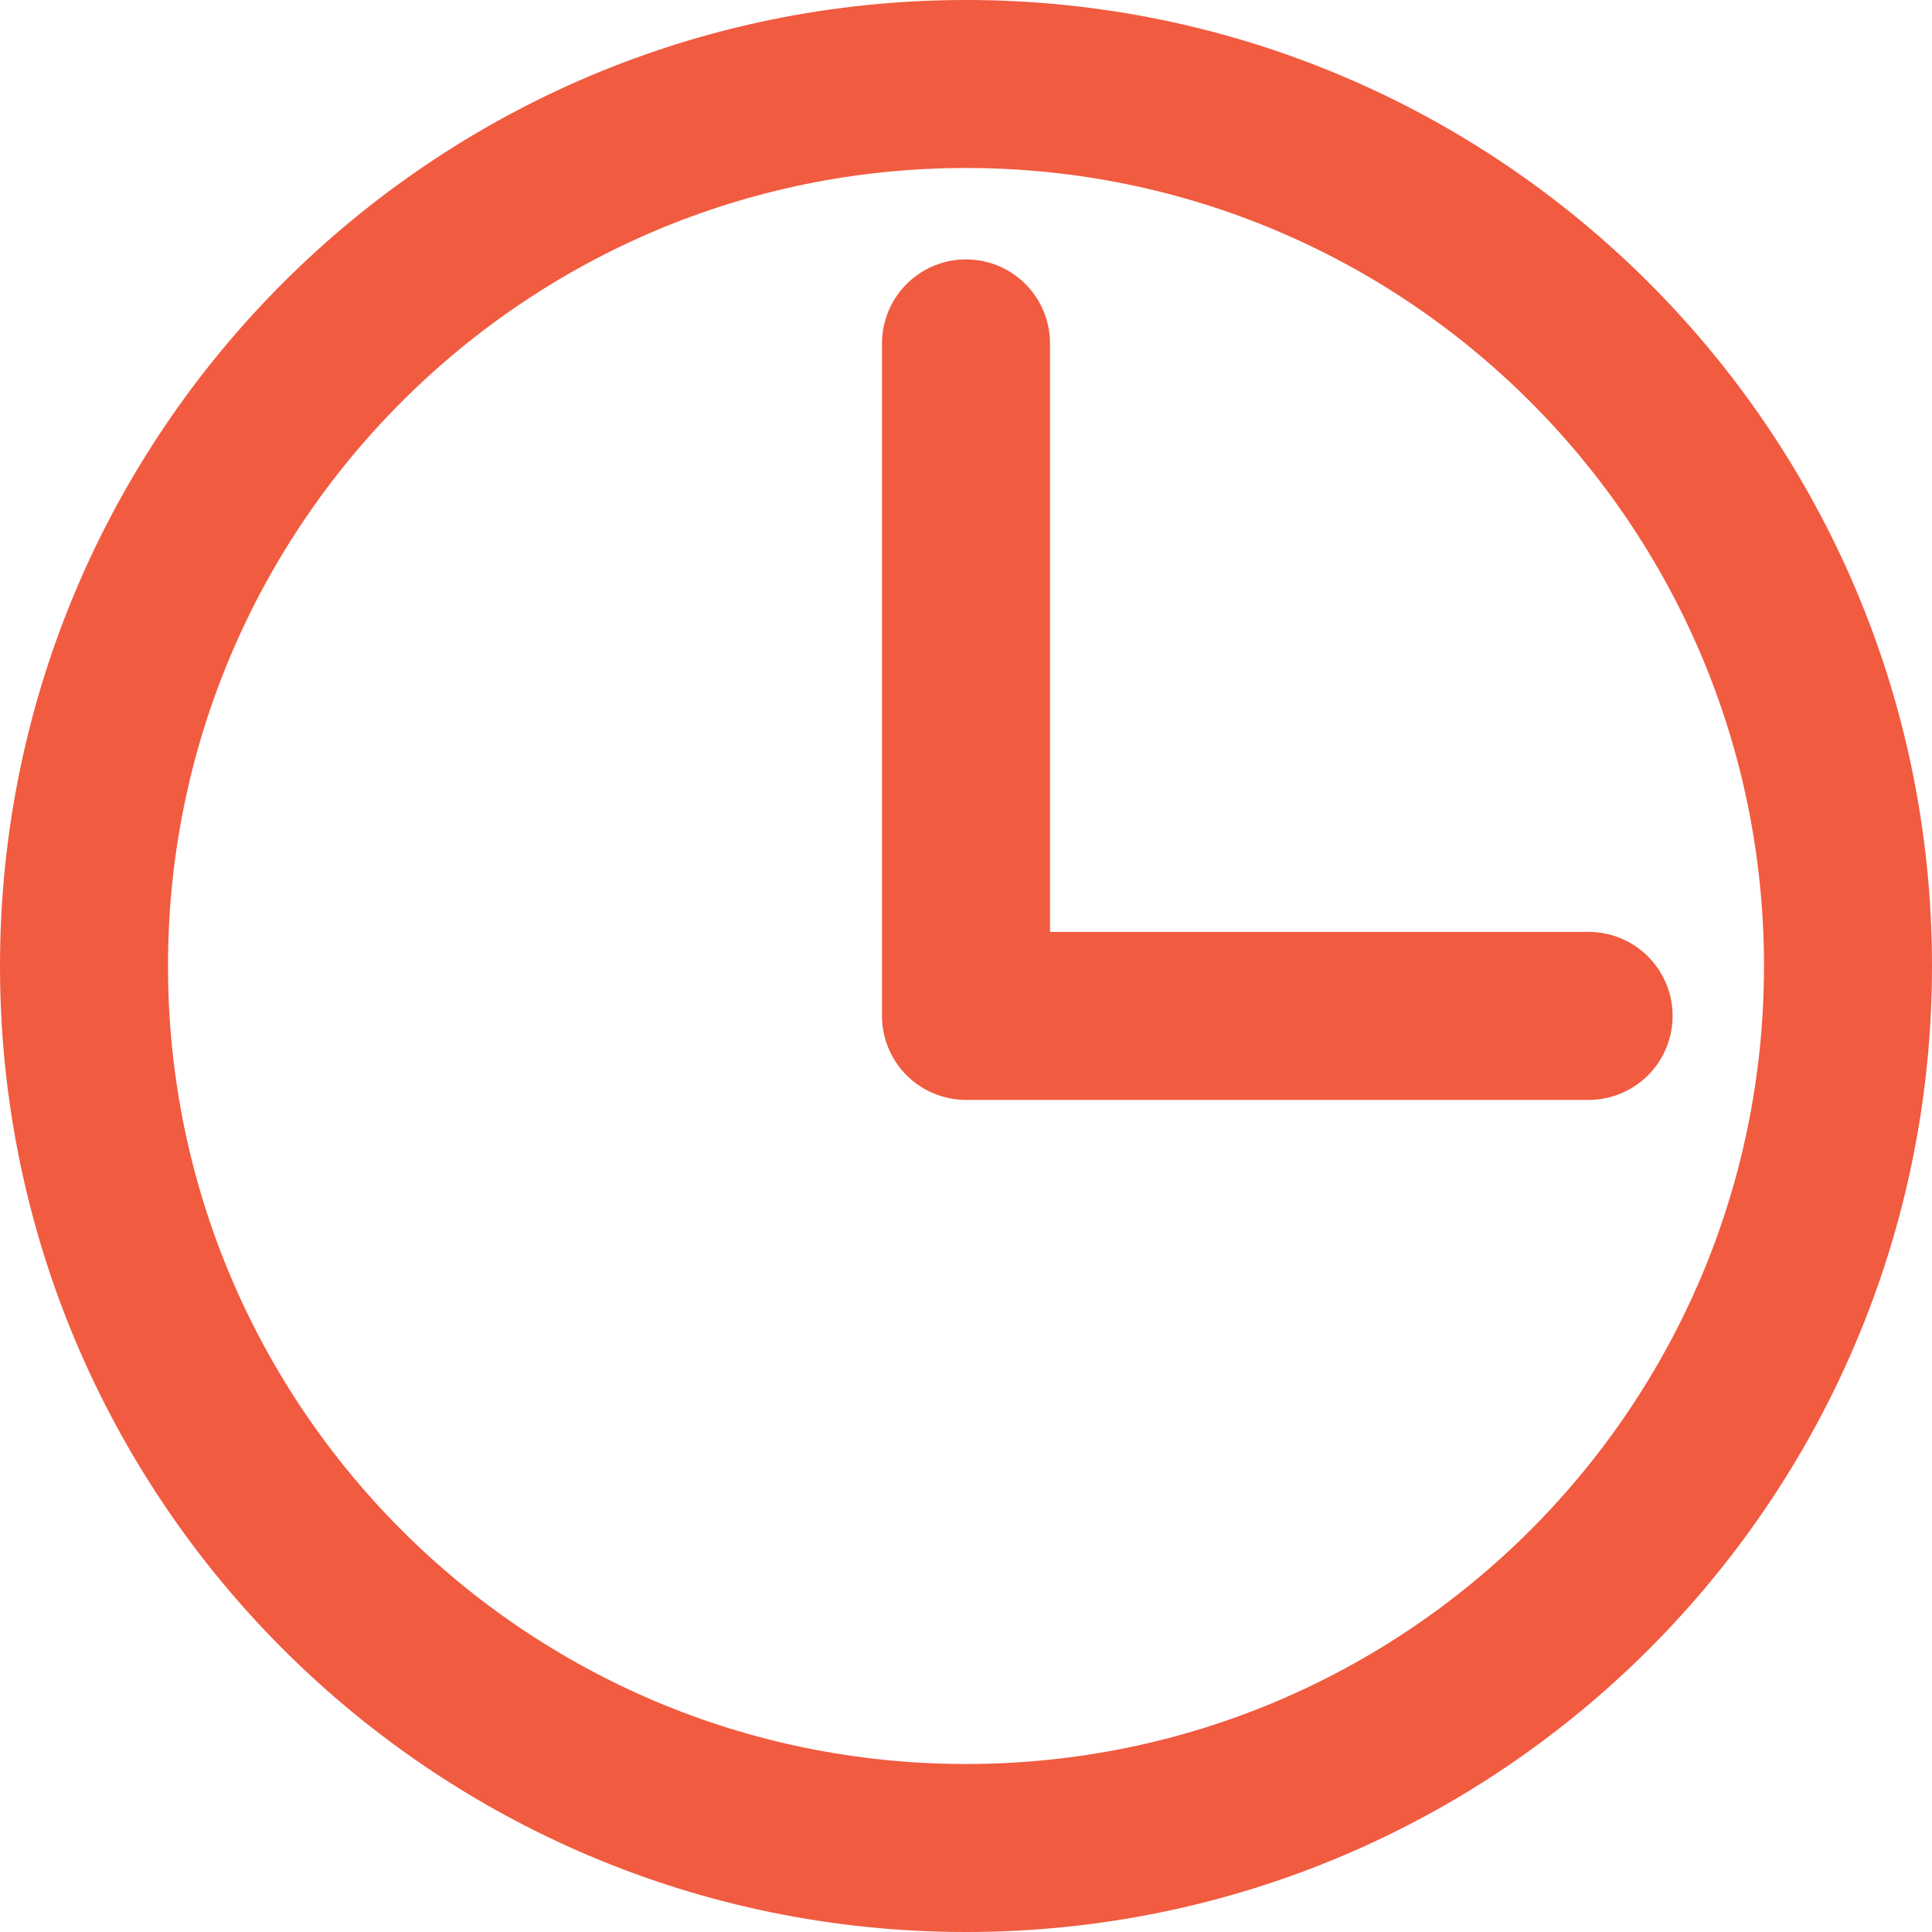
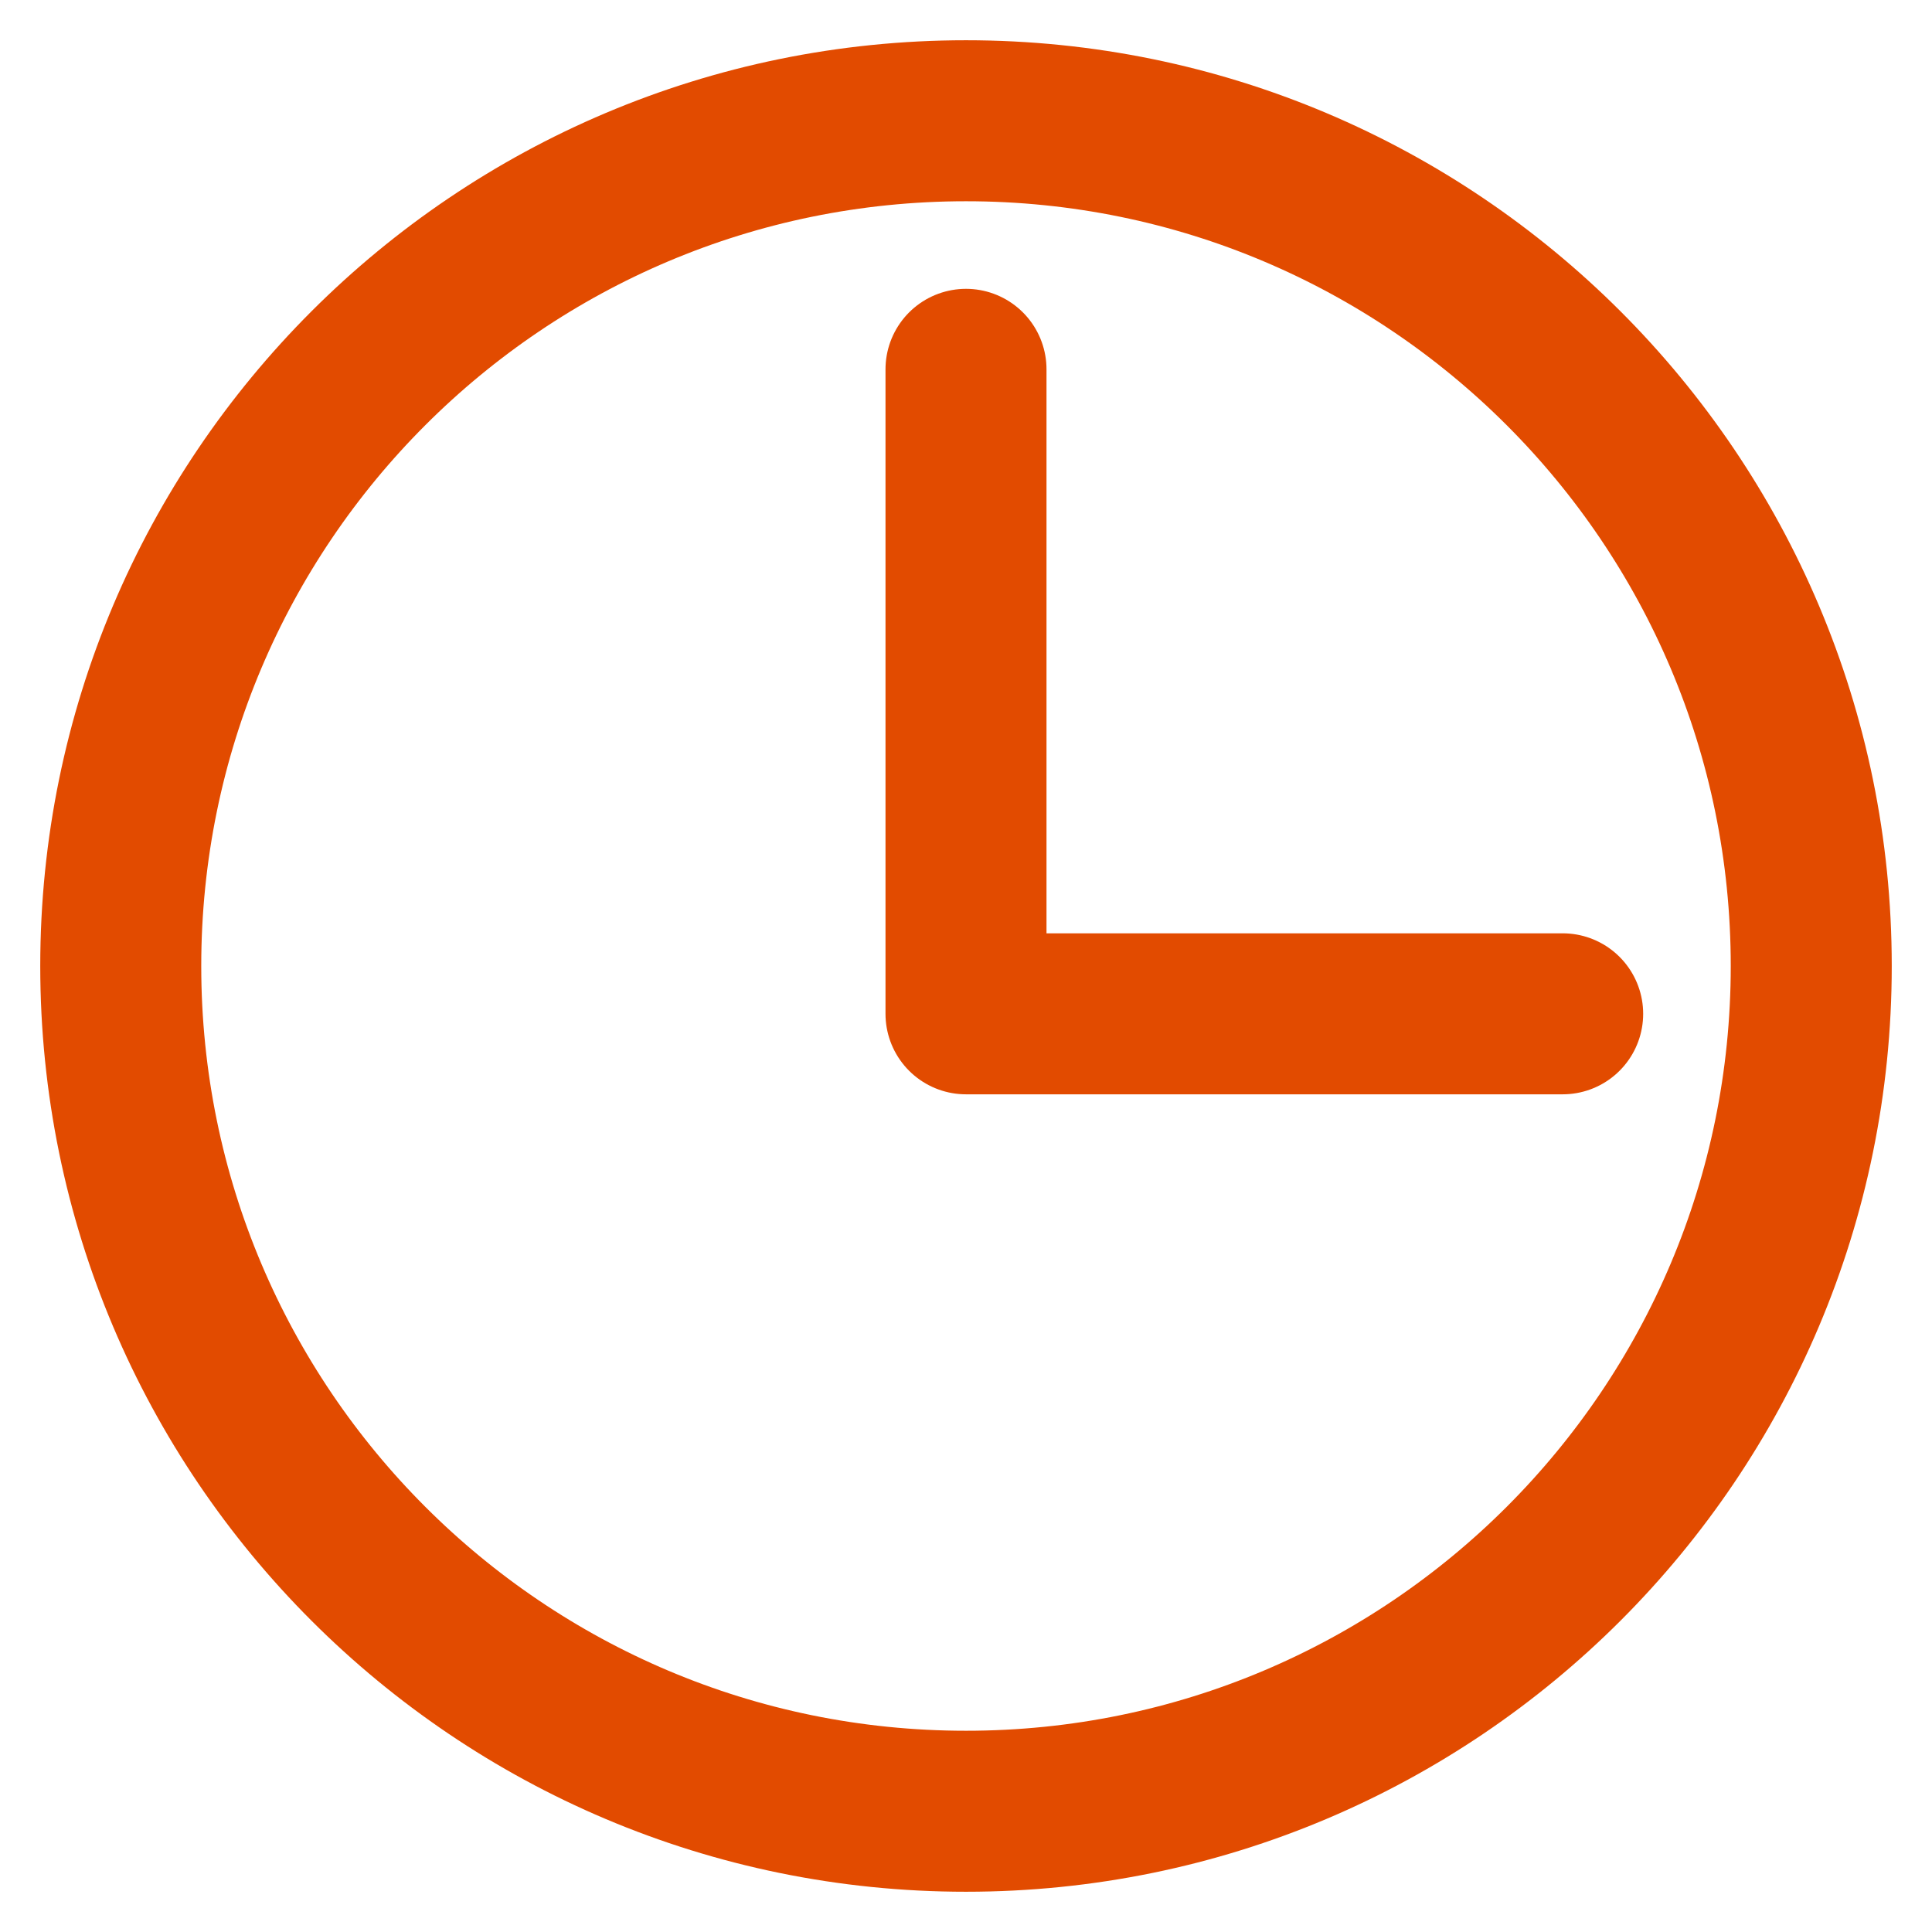
- <svg xmlns="http://www.w3.org/2000/svg" class="upf-icon upf-icon-clock" width="23px" height="23px" viewBox="40 18 23 23" version="1.1">
+ <svg xmlns="http://www.w3.org/2000/svg" class="upf-icon upf-icon-clock" width="24px" height="24px" viewBox="0 0 24 24" version="1.1">
  <defs />
-   <g stroke="none" stroke-width="1" fill="none" fill-rule="evenodd" transform="translate(41, 19)">
-     <circle id="Oval-14" stroke="#F15B40" stroke-width="2" cx="10.5" cy="10.5" r="10.5" />
-     <polyline id="Path-16" stroke="#F15B40" stroke-width="2" stroke-linecap="round" stroke-linejoin="round" points="10.5 3.088 10.5 11.094 17.912 11.094" />
+   <g stroke="none" stroke-width="1" fill="none" fill-rule="evenodd">
+     <g stroke="#E24B00" stroke-width="2">
+       <g transform="translate(1.5, 1.5)">
+         <circle id="Oval-14" cx="10.5" cy="10.5" r="10.5" />
+         <polyline id="Path-16" stroke-linecap="round" stroke-linejoin="round" points="10.5 3.088 10.5 11.094 17.912 11.094" />
+       </g>
+     </g>
  </g>
</svg>
